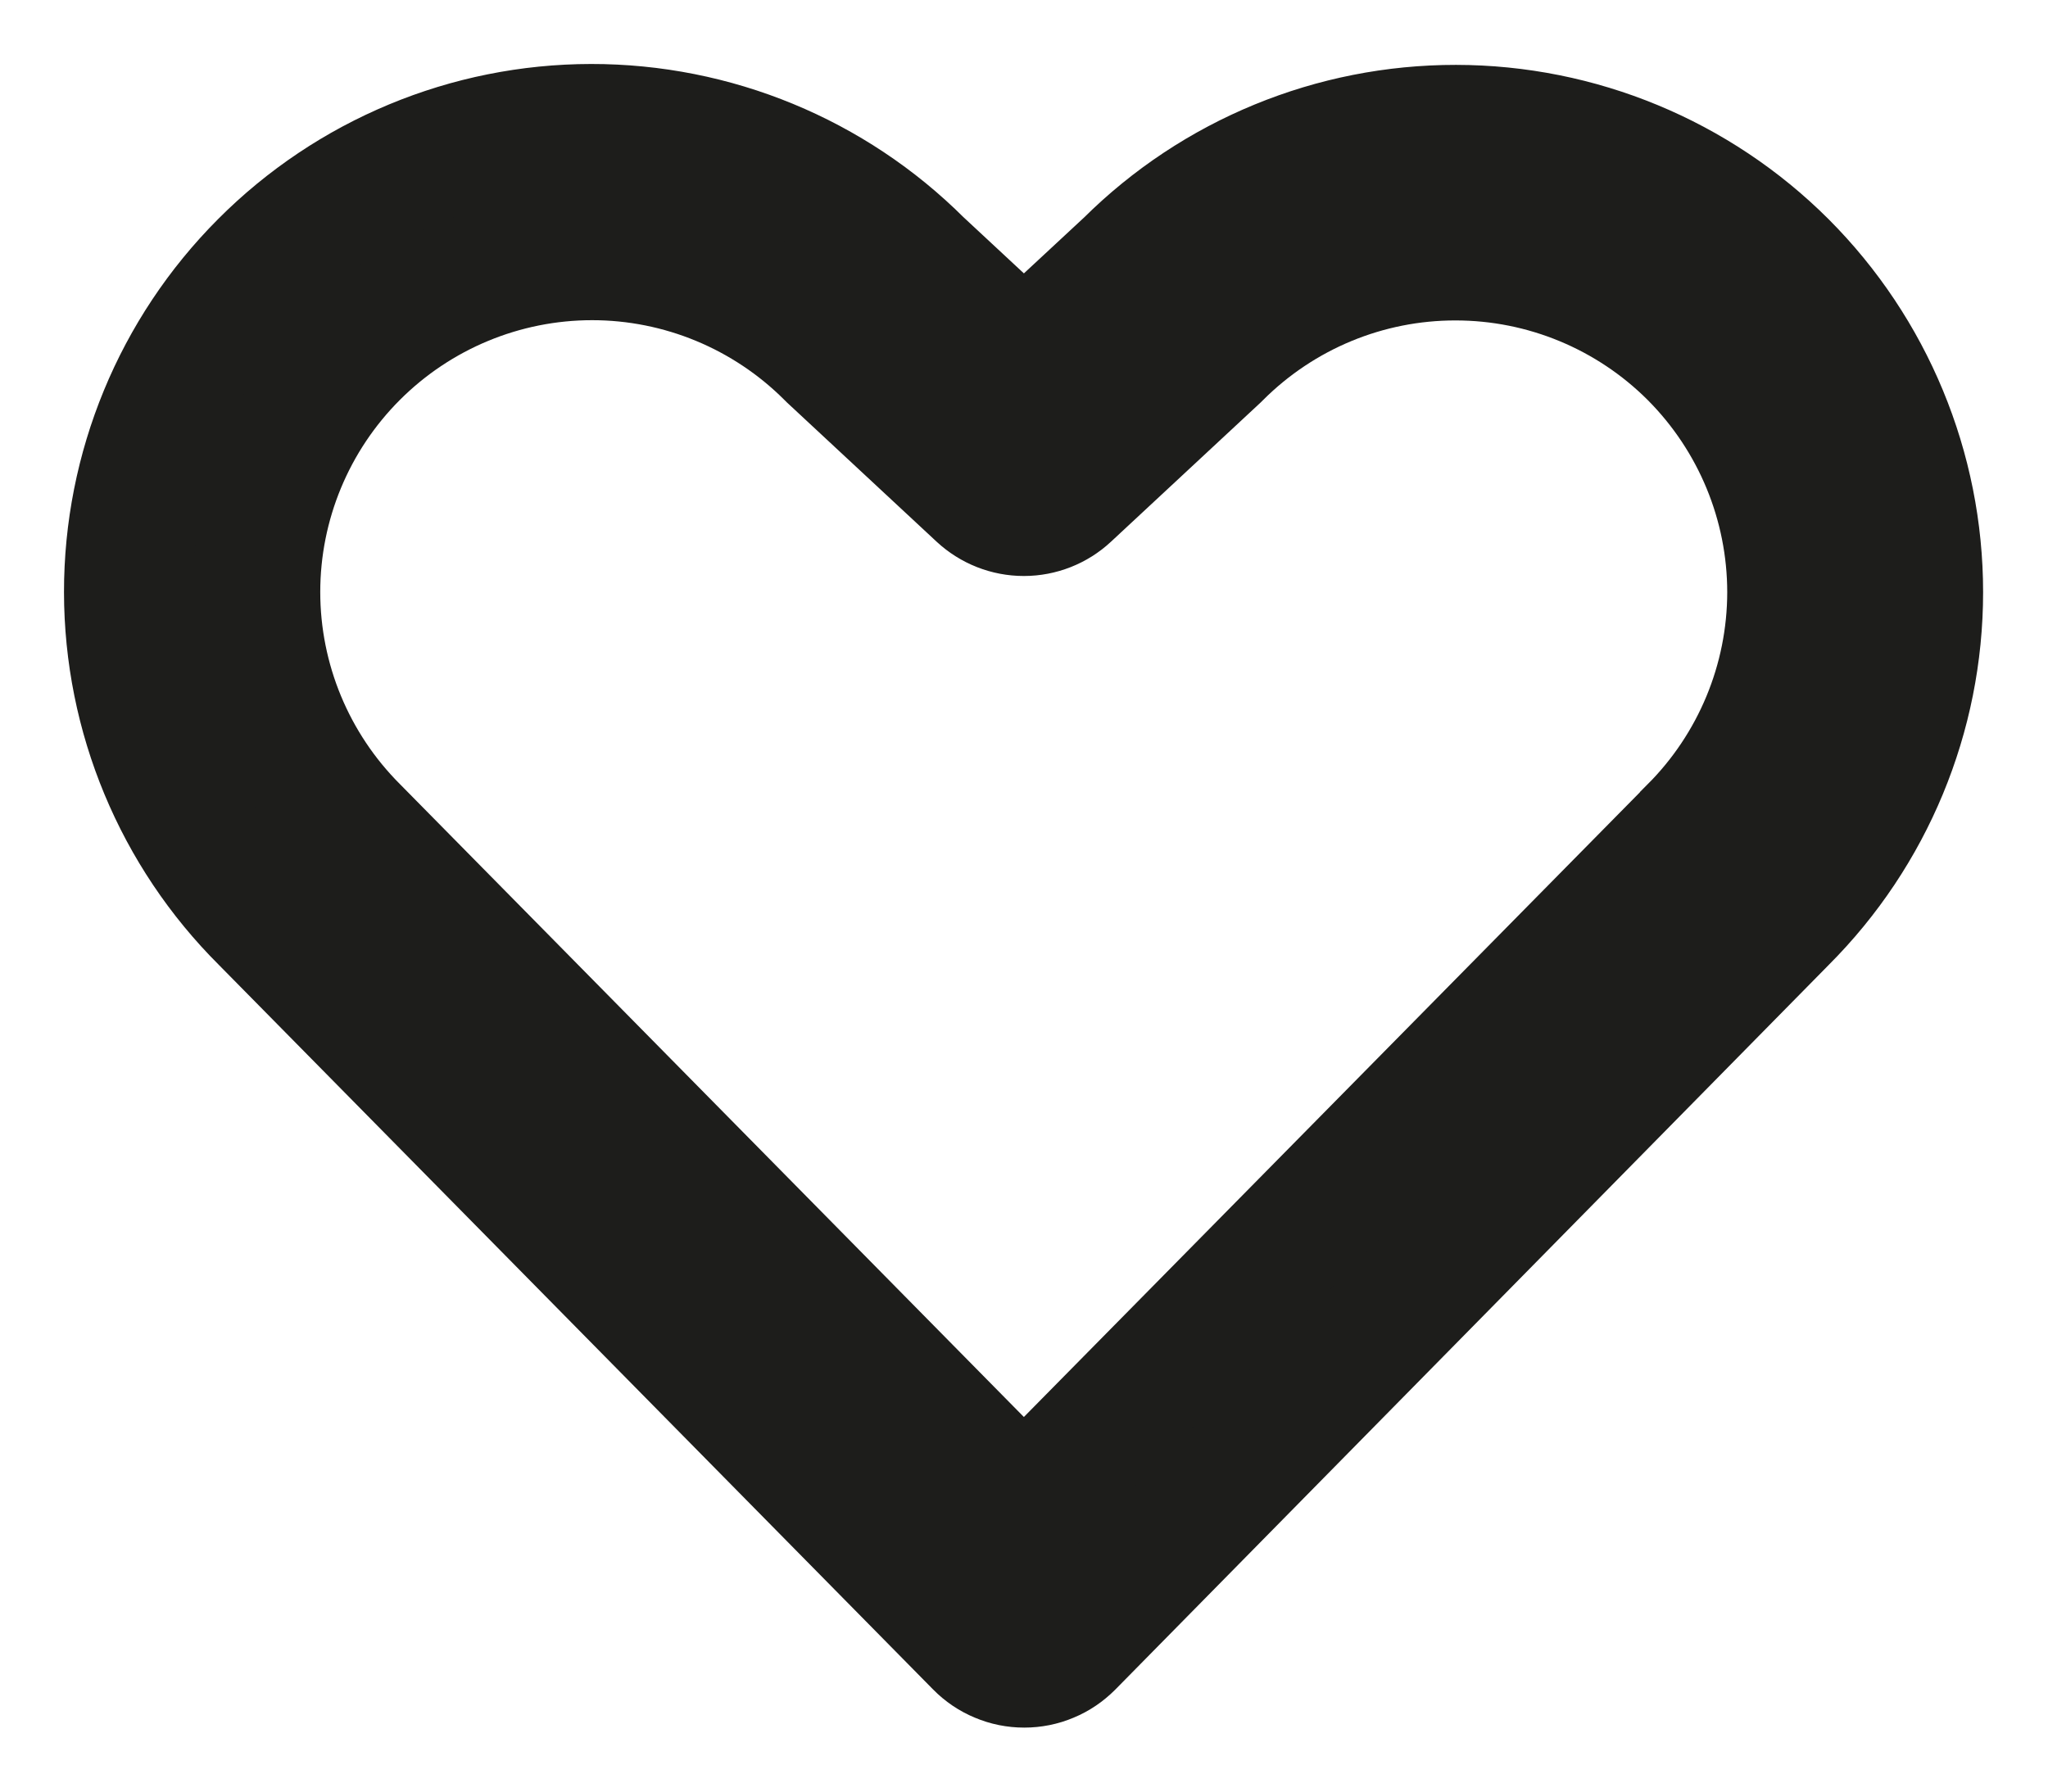
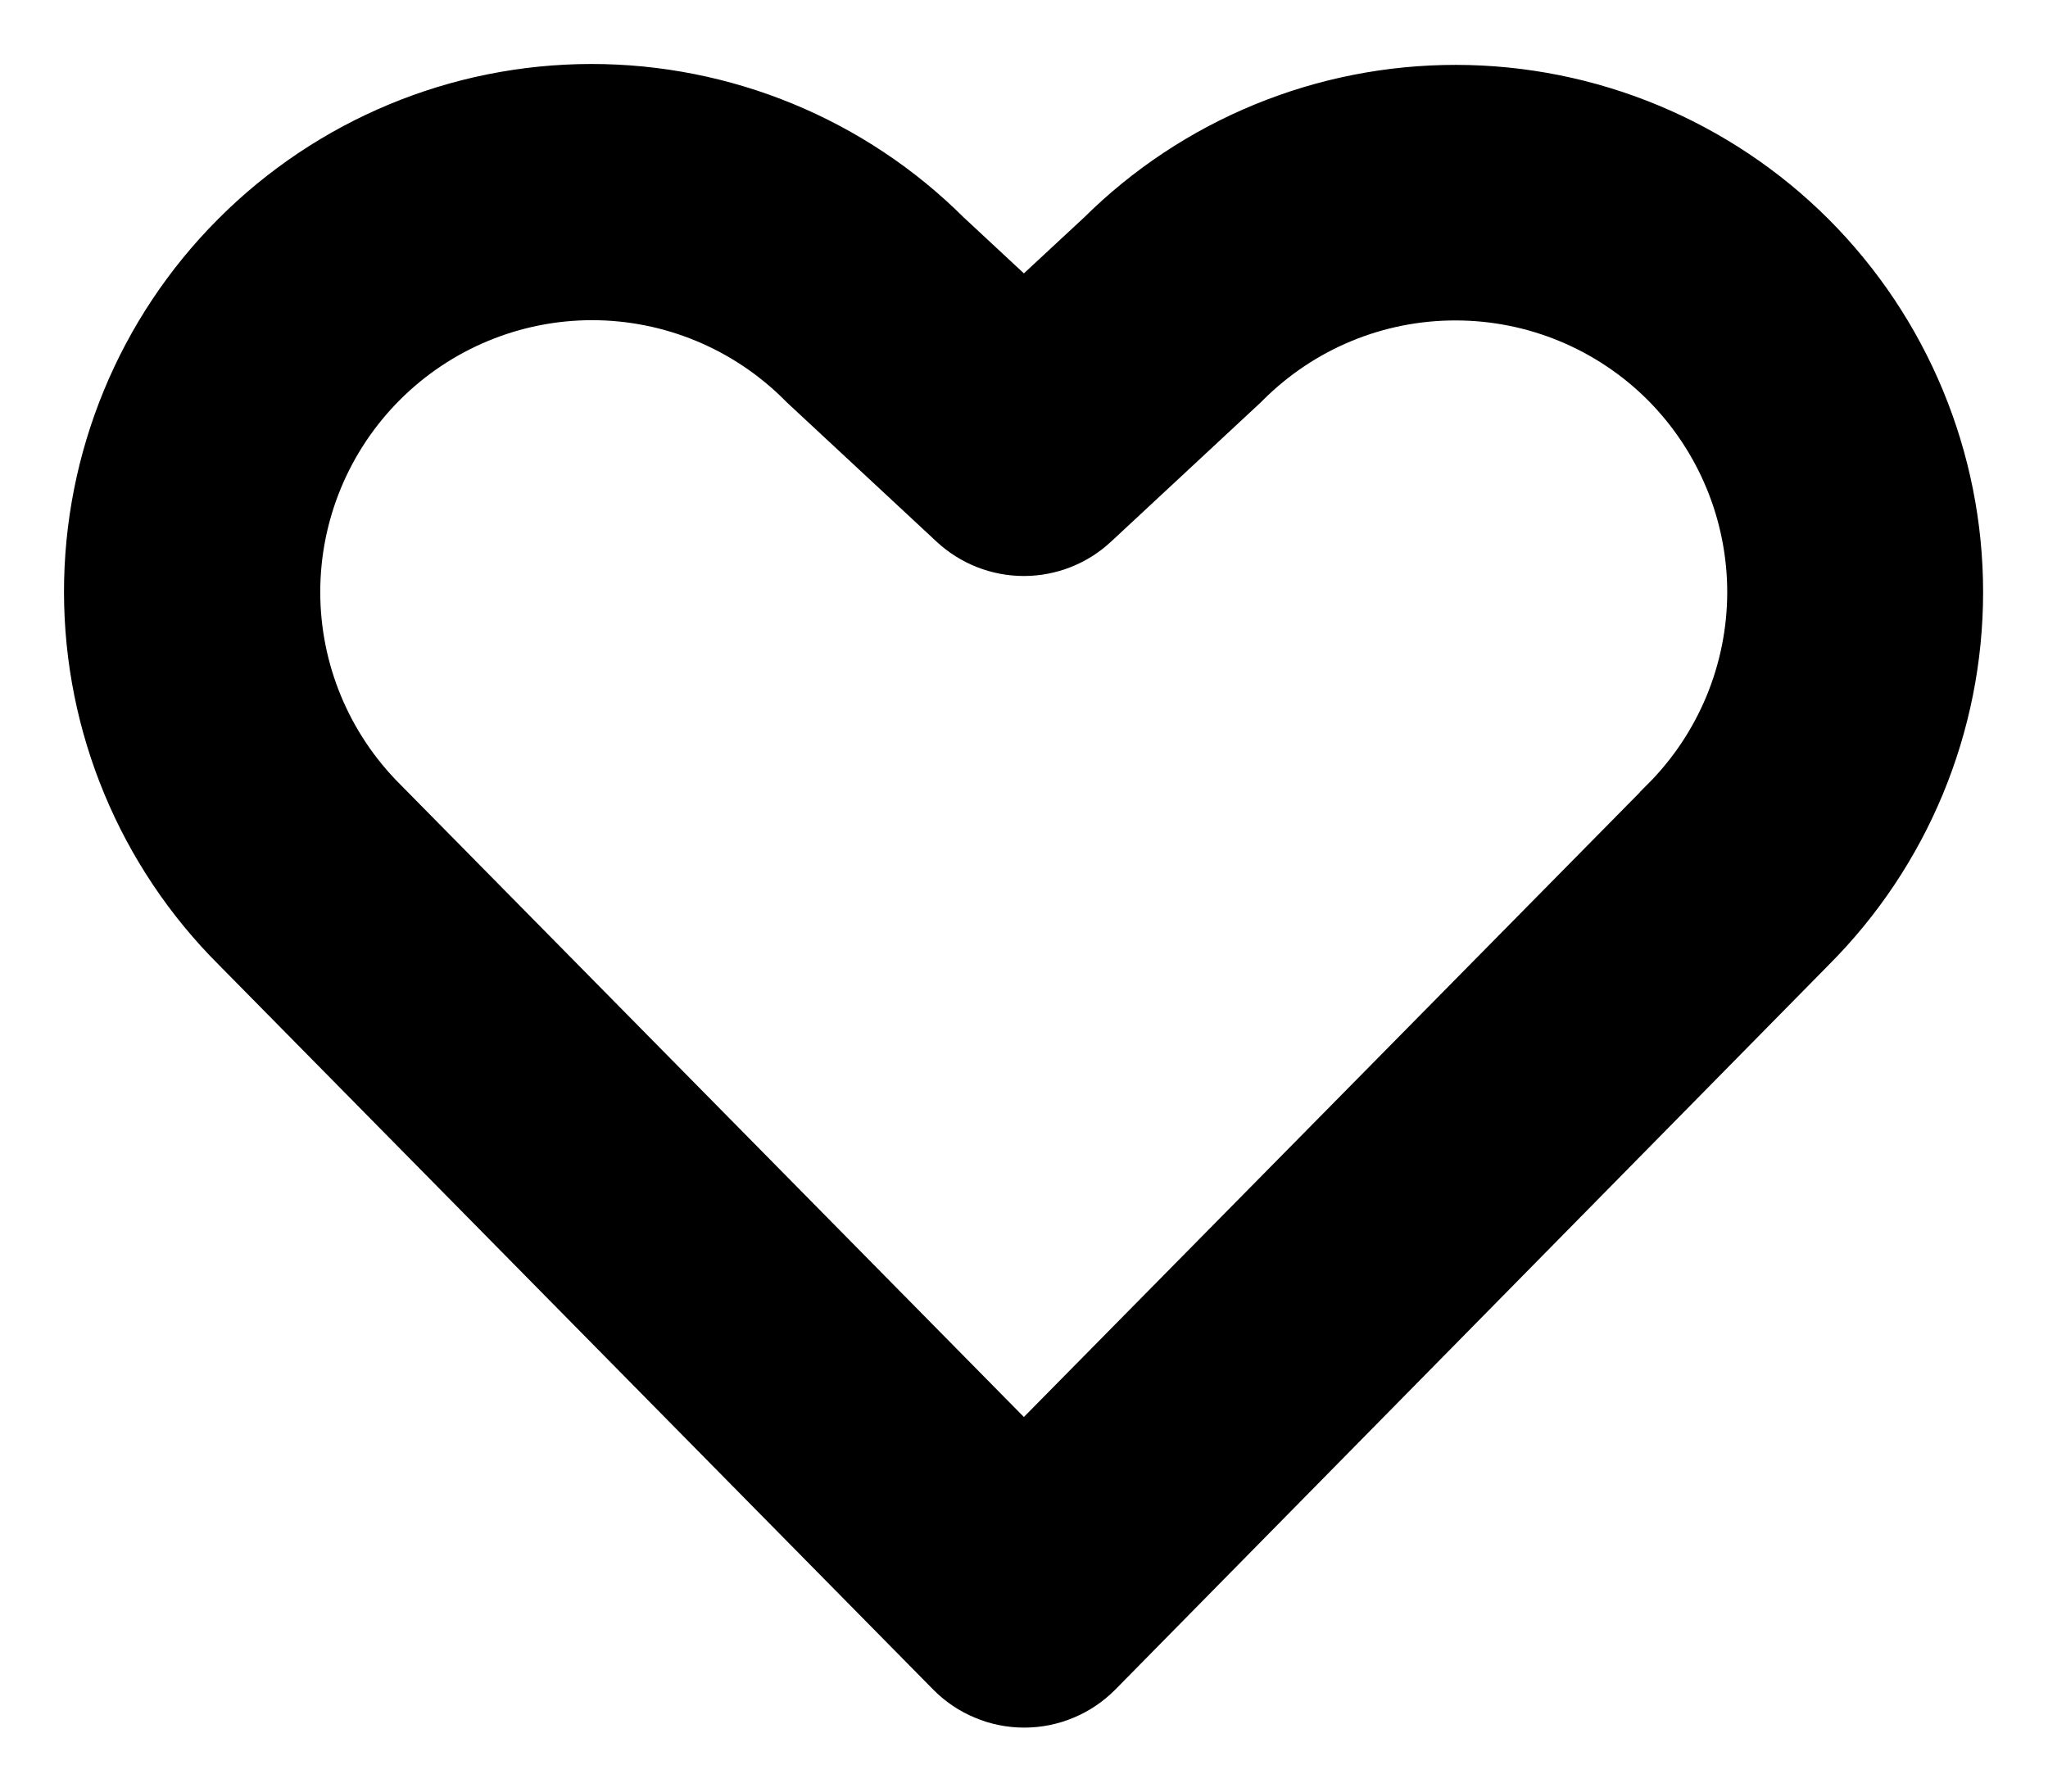
<svg xmlns="http://www.w3.org/2000/svg" width="16" height="14" viewBox="0 0 16 14" fill="none">
-   <path d="M13.932 2.066C13.254 1.389 12.334 1.008 11.375 1.007C10.416 1.006 9.496 1.384 8.816 2.06L7.999 2.819L7.181 2.058C6.501 1.379 5.579 0.999 4.618 1C3.657 1.001 2.736 1.384 2.058 2.065C1.379 2.745 0.999 3.667 1 4.628C1.001 5.589 1.384 6.51 2.065 7.188L7.646 12.851C7.692 12.898 7.748 12.936 7.809 12.961C7.87 12.987 7.935 13 8.002 13C8.068 13 8.134 12.987 8.195 12.961C8.256 12.936 8.311 12.898 8.358 12.851L13.932 7.188C14.611 6.509 14.993 5.588 14.993 4.627C14.993 3.667 14.611 2.746 13.932 2.066ZM13.223 6.486L7.999 11.785L2.771 6.481C2.279 5.989 2.002 5.322 2.002 4.626C2.002 3.93 2.279 3.263 2.771 2.771C3.263 2.279 3.93 2.002 4.626 2.002C5.321 2.002 5.989 2.279 6.481 2.771L6.493 2.783L7.658 3.867C7.751 3.953 7.872 4.001 7.999 4.001C8.125 4.001 8.247 3.953 8.339 3.867L9.504 2.783L9.516 2.771C10.009 2.279 10.676 2.003 11.372 2.004C12.068 2.004 12.735 2.281 13.227 2.773C13.718 3.266 13.994 3.933 13.994 4.629C13.993 5.325 13.716 5.992 13.224 6.484L13.223 6.486Z" fill="#1D1D1B" stroke="#1D1D1B" />
+   <path d="M13.932 2.066C13.254 1.389 12.334 1.008 11.375 1.007C10.416 1.006 9.496 1.384 8.816 2.06L7.999 2.819L7.181 2.058C6.501 1.379 5.579 0.999 4.618 1C3.657 1.001 2.736 1.384 2.058 2.065C1.379 2.745 0.999 3.667 1 4.628C1.001 5.589 1.384 6.51 2.065 7.188L7.646 12.851C7.692 12.898 7.748 12.936 7.809 12.961C7.87 12.987 7.935 13 8.002 13C8.068 13 8.134 12.987 8.195 12.961C8.256 12.936 8.311 12.898 8.358 12.851L13.932 7.188C14.611 6.509 14.993 5.588 14.993 4.627C14.993 3.667 14.611 2.746 13.932 2.066ZM13.223 6.486L7.999 11.785L2.771 6.481C2.279 5.989 2.002 5.322 2.002 4.626C2.002 3.93 2.279 3.263 2.771 2.771C3.263 2.279 3.93 2.002 4.626 2.002C5.321 2.002 5.989 2.279 6.481 2.771L6.493 2.783L7.658 3.867C7.751 3.953 7.872 4.001 7.999 4.001C8.125 4.001 8.247 3.953 8.339 3.867L9.504 2.783L9.516 2.771C10.009 2.279 10.676 2.003 11.372 2.004C12.068 2.004 12.735 2.281 13.227 2.773C13.718 3.266 13.994 3.933 13.994 4.629C13.993 5.325 13.716 5.992 13.224 6.484L13.223 6.486Z" fill="#000000" stroke="#000000" />
</svg>
